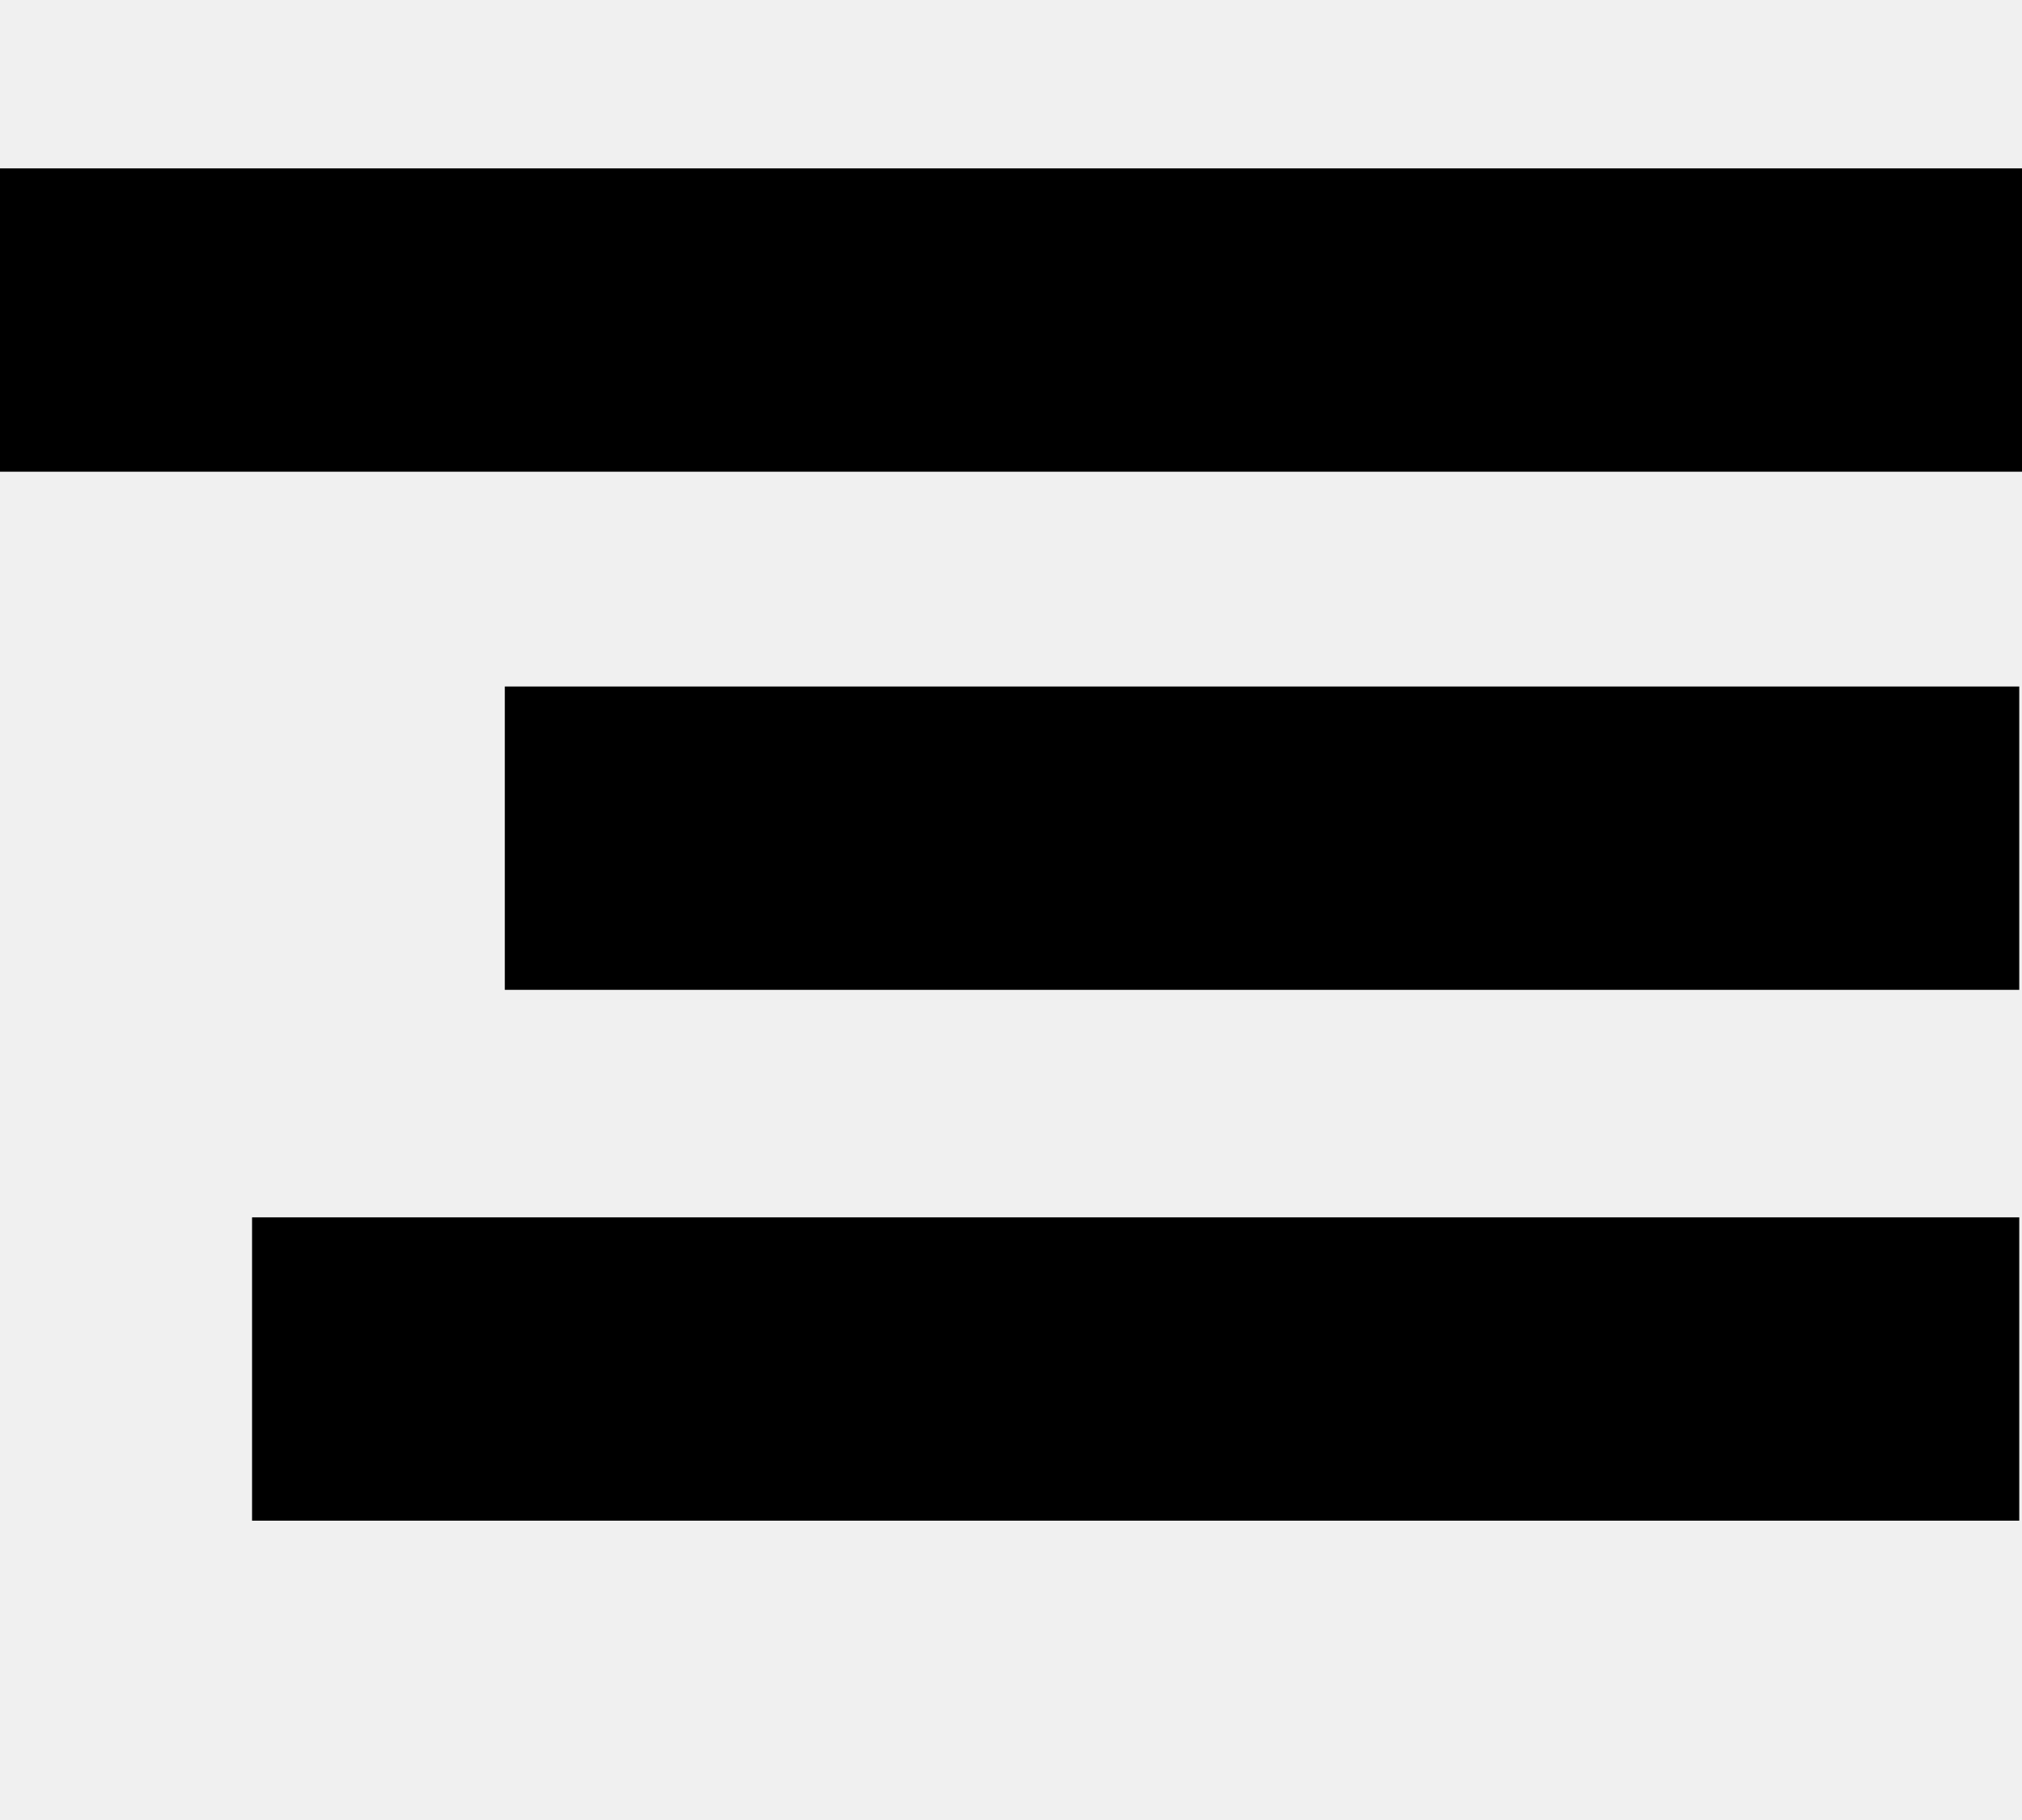
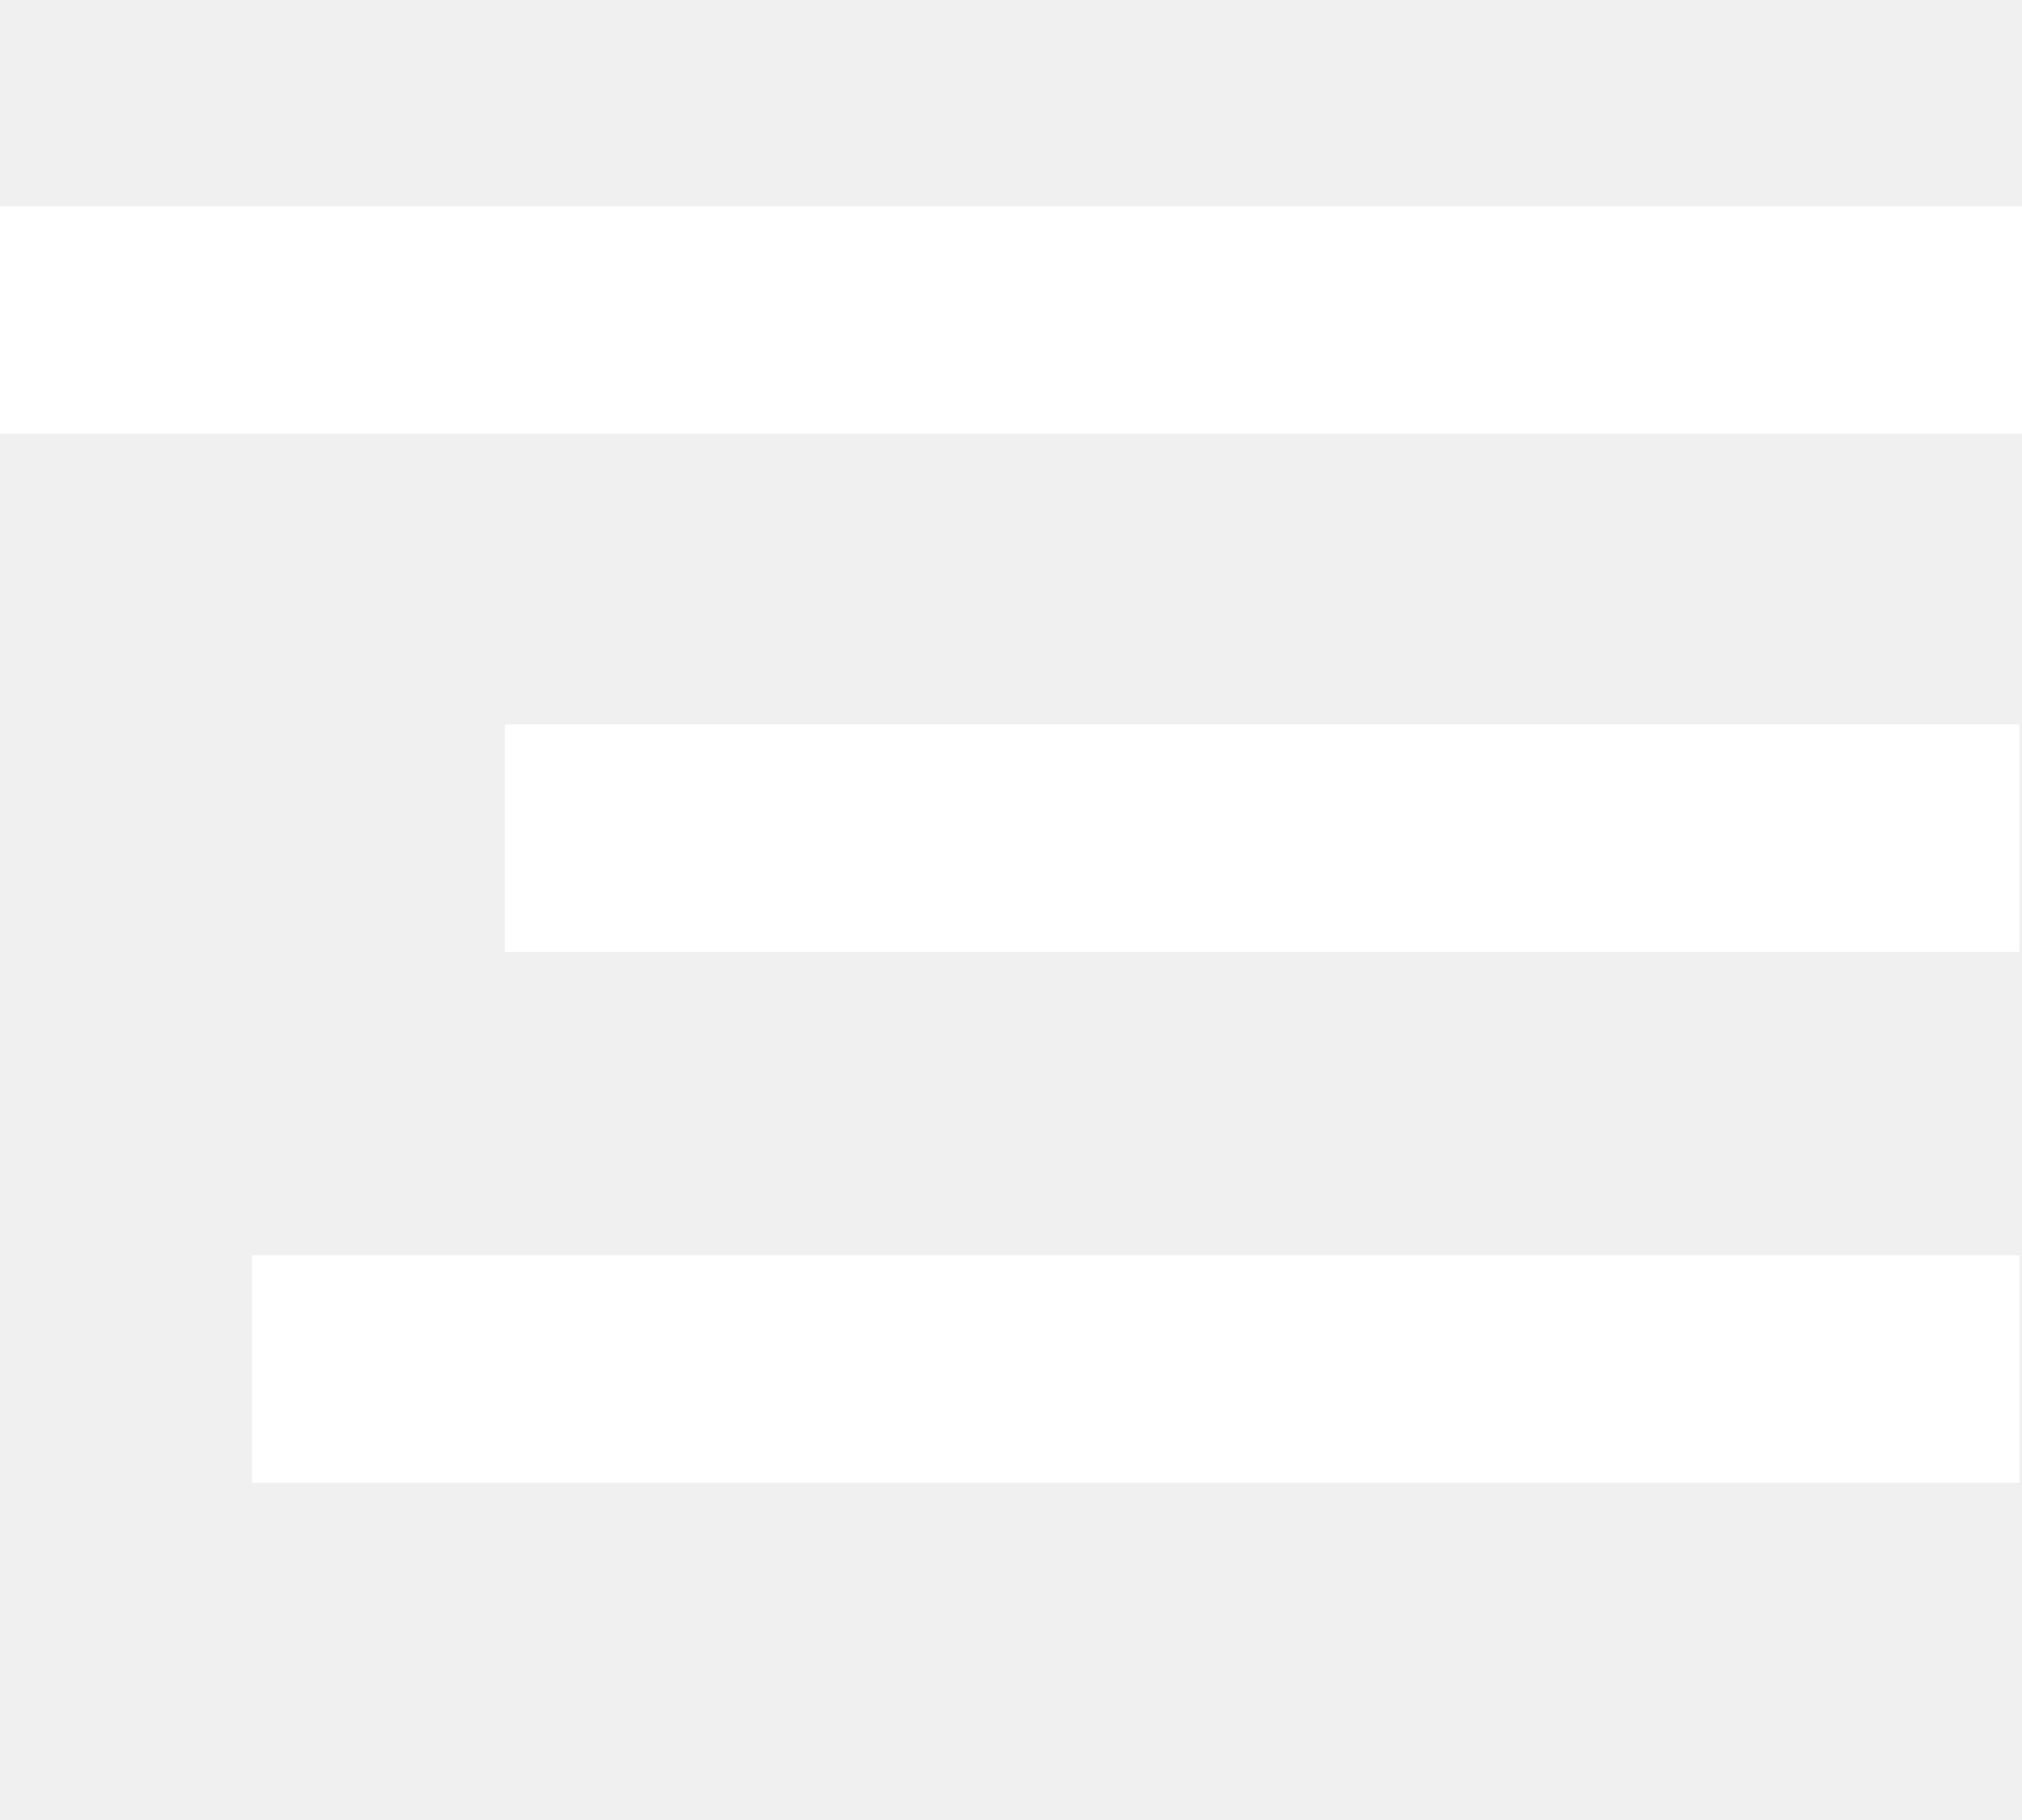
<svg xmlns="http://www.w3.org/2000/svg" version="1.1" id="Layer_1" x="0px" y="0px" width="800px" height="720px" viewBox="0 0 800 720" enable-background="new 0 0 800 720" xml:space="preserve">
-   <line fill="none" stroke="#000000" stroke-width="120" x1="798.914" y1="541.584" x2="99.729" y2="541.584" />
-   <line fill="none" stroke="#000000" stroke-width="120" x1="798.914" y1="331.584" x2="199.729" y2="331.584" />
-   <line fill="none" stroke="#000000" stroke-width="120" x1="802.492" y1="126.613" x2="-3.578" y2="126.613" />
+   <line fill="none" stroke="#FFFFFF" stroke-width="90" x1="798.914" y1="541.584" x2="99.729" y2="541.584" />
+   <line fill="none" stroke="#FFFFFF" stroke-width="90" x1="798.914" y1="331.584" x2="199.729" y2="331.584" />
+   <line fill="none" stroke="#FFFFFF" stroke-width="90" x1="802.492" y1="126.613" x2="-3.578" y2="126.613" />
</svg>
